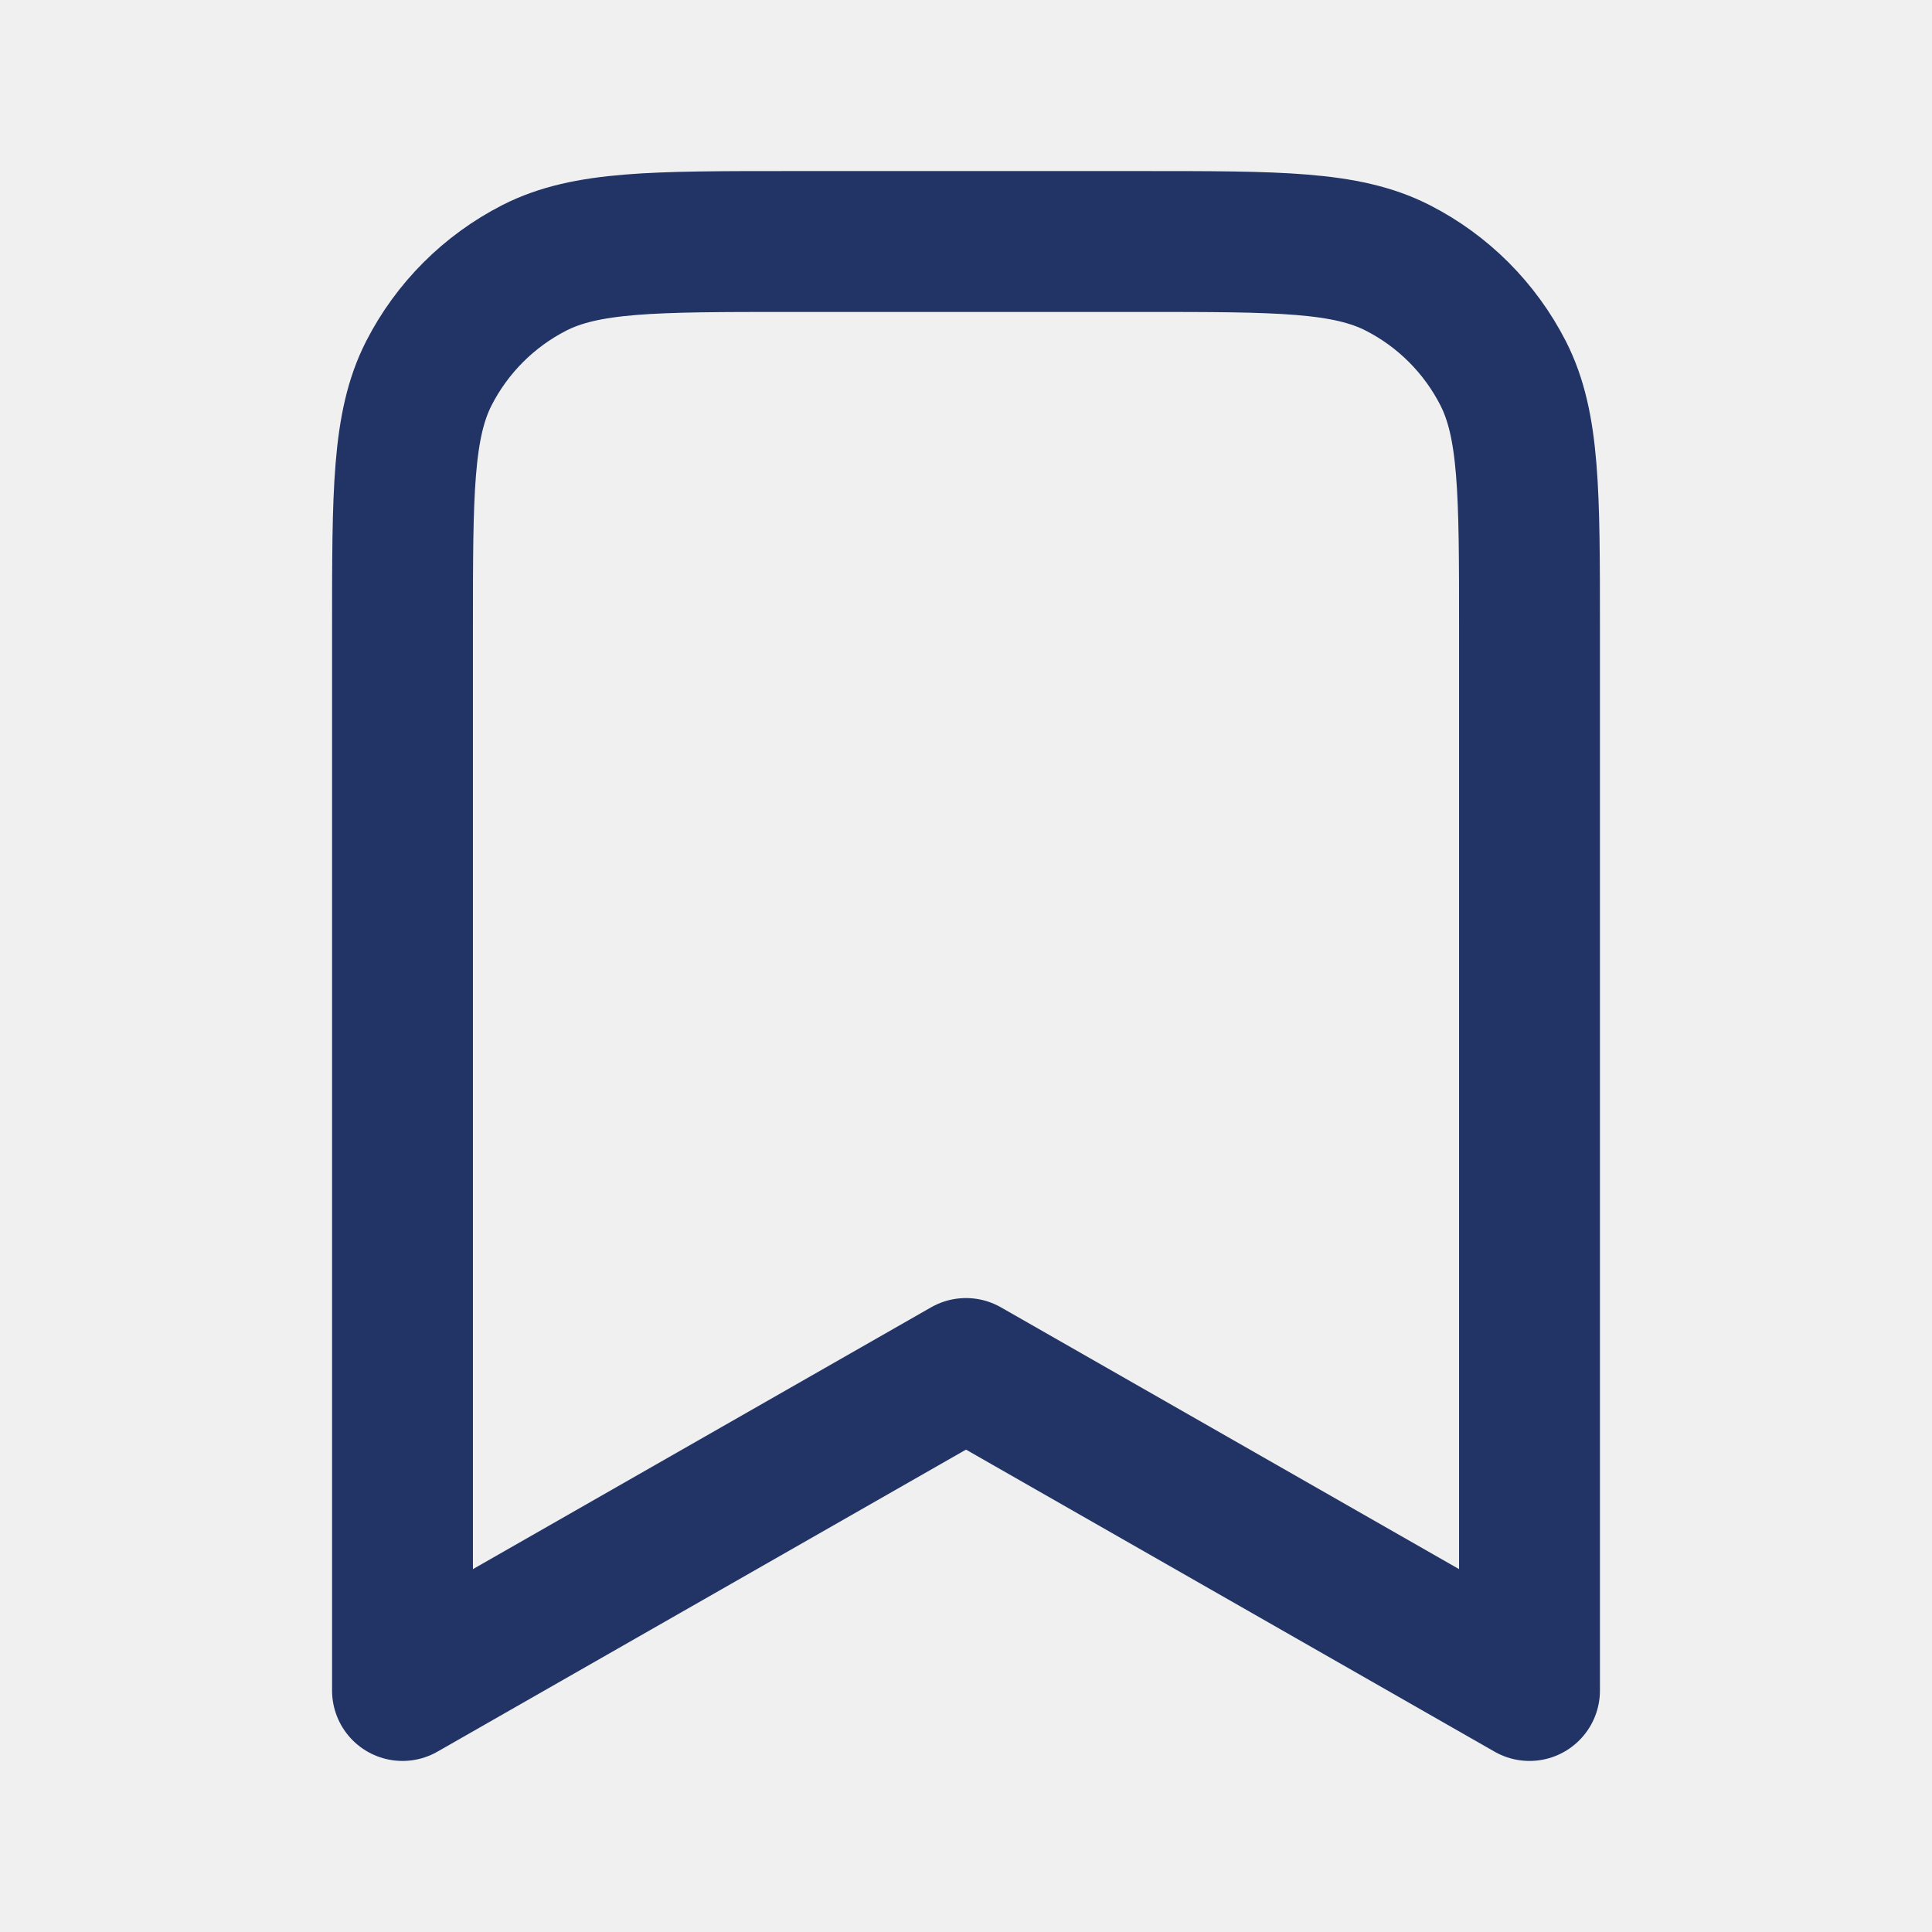
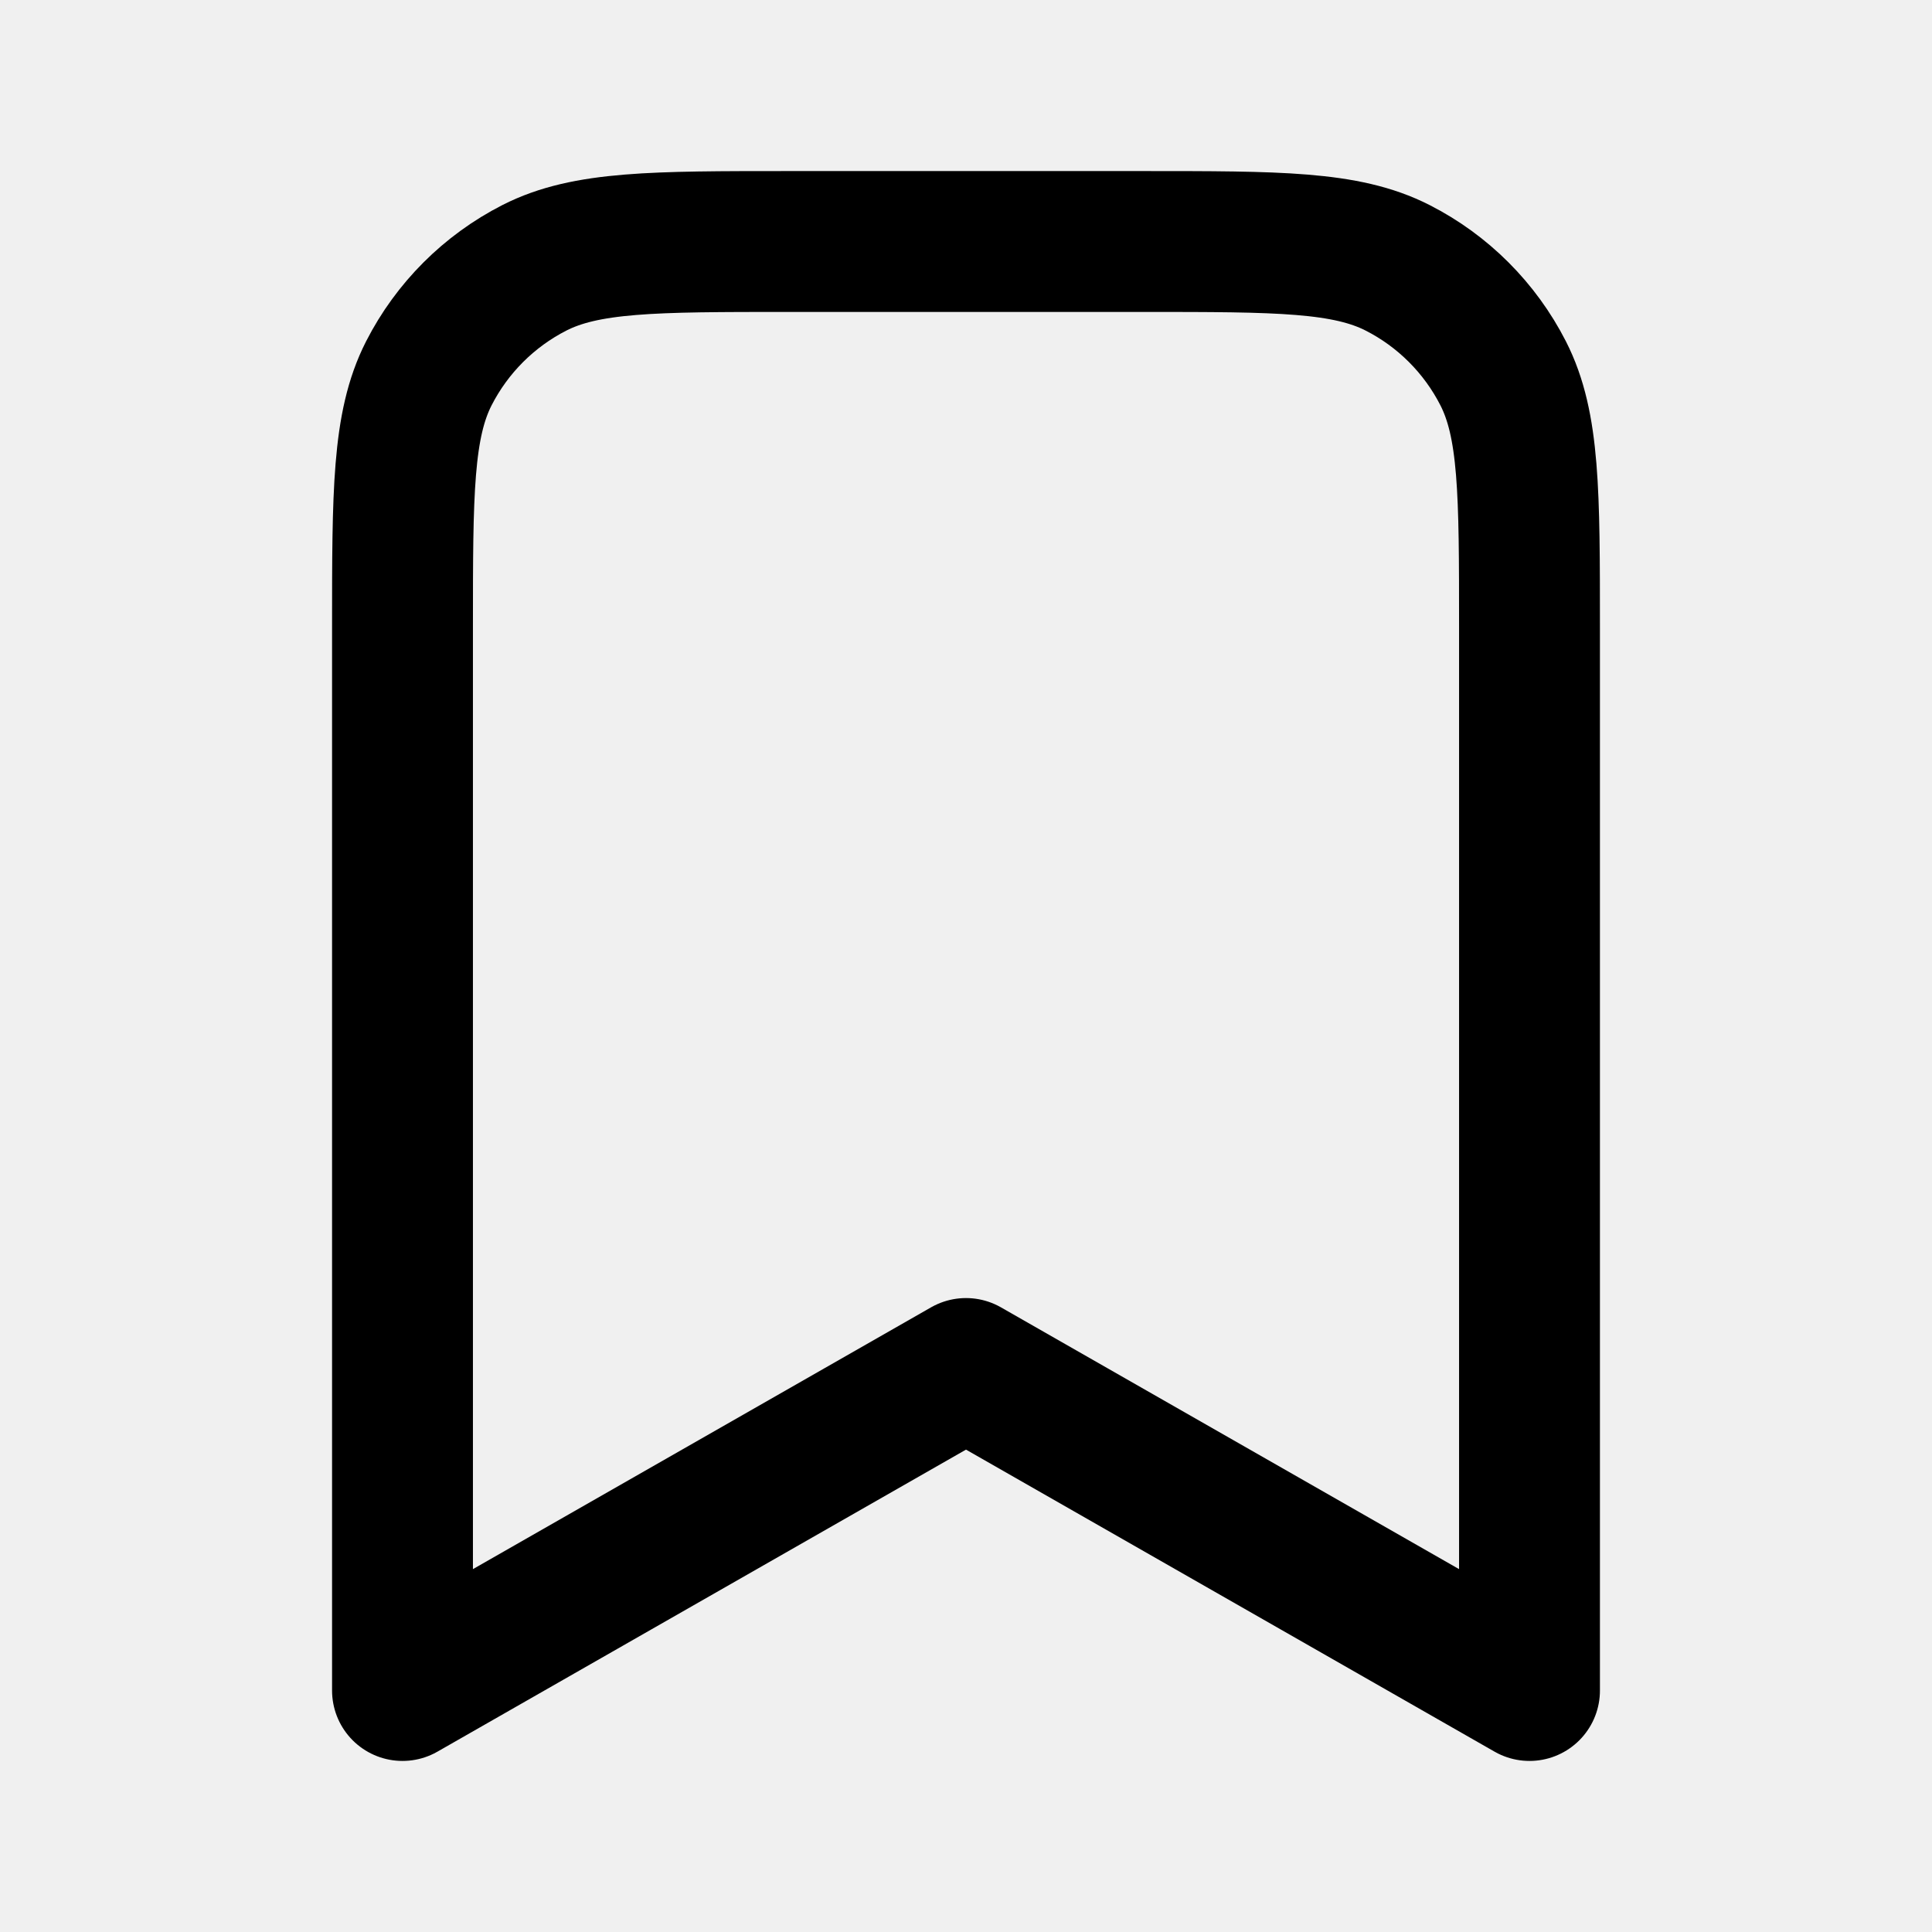
<svg xmlns="http://www.w3.org/2000/svg" width="24" height="24" viewBox="0 0 24 24" fill="none">
  <g clip-path="url(#clip0_2220_10463)">
-     <path d="M5 7.8C5 6.12 5 5.28 5.327 4.638C5.615 4.074 6.074 3.615 6.638 3.327C7.28 3 8.12 3 9.8 3H14.2C15.88 3 16.72 3 17.362 3.327C17.927 3.615 18.385 4.074 18.673 4.638C19 5.28 19 6.12 19 7.8V21L12 17L5 21V7.8Z" stroke="#223466" stroke-width="1.75" stroke-linecap="round" stroke-linejoin="round" />
+     <path d="M5 7.8C5 6.12 5 5.28 5.327 4.638C5.615 4.074 6.074 3.615 6.638 3.327C7.28 3 8.12 3 9.8 3H14.2C15.88 3 16.72 3 17.362 3.327C17.927 3.615 18.385 4.074 18.673 4.638C19 5.28 19 6.12 19 7.8V21L12 17L5 21V7.8Z" stroke="currentColor" stroke-width="1.75" stroke-linecap="round" stroke-linejoin="round" />
  </g>
  <defs>
    <clipPath id="clip0_2220_10463">
-       <rect width="24" height="24" fill="white" />
+       <rect width="24" height="24" fill="currentColor" />
    </clipPath>
  </defs>
</svg>
